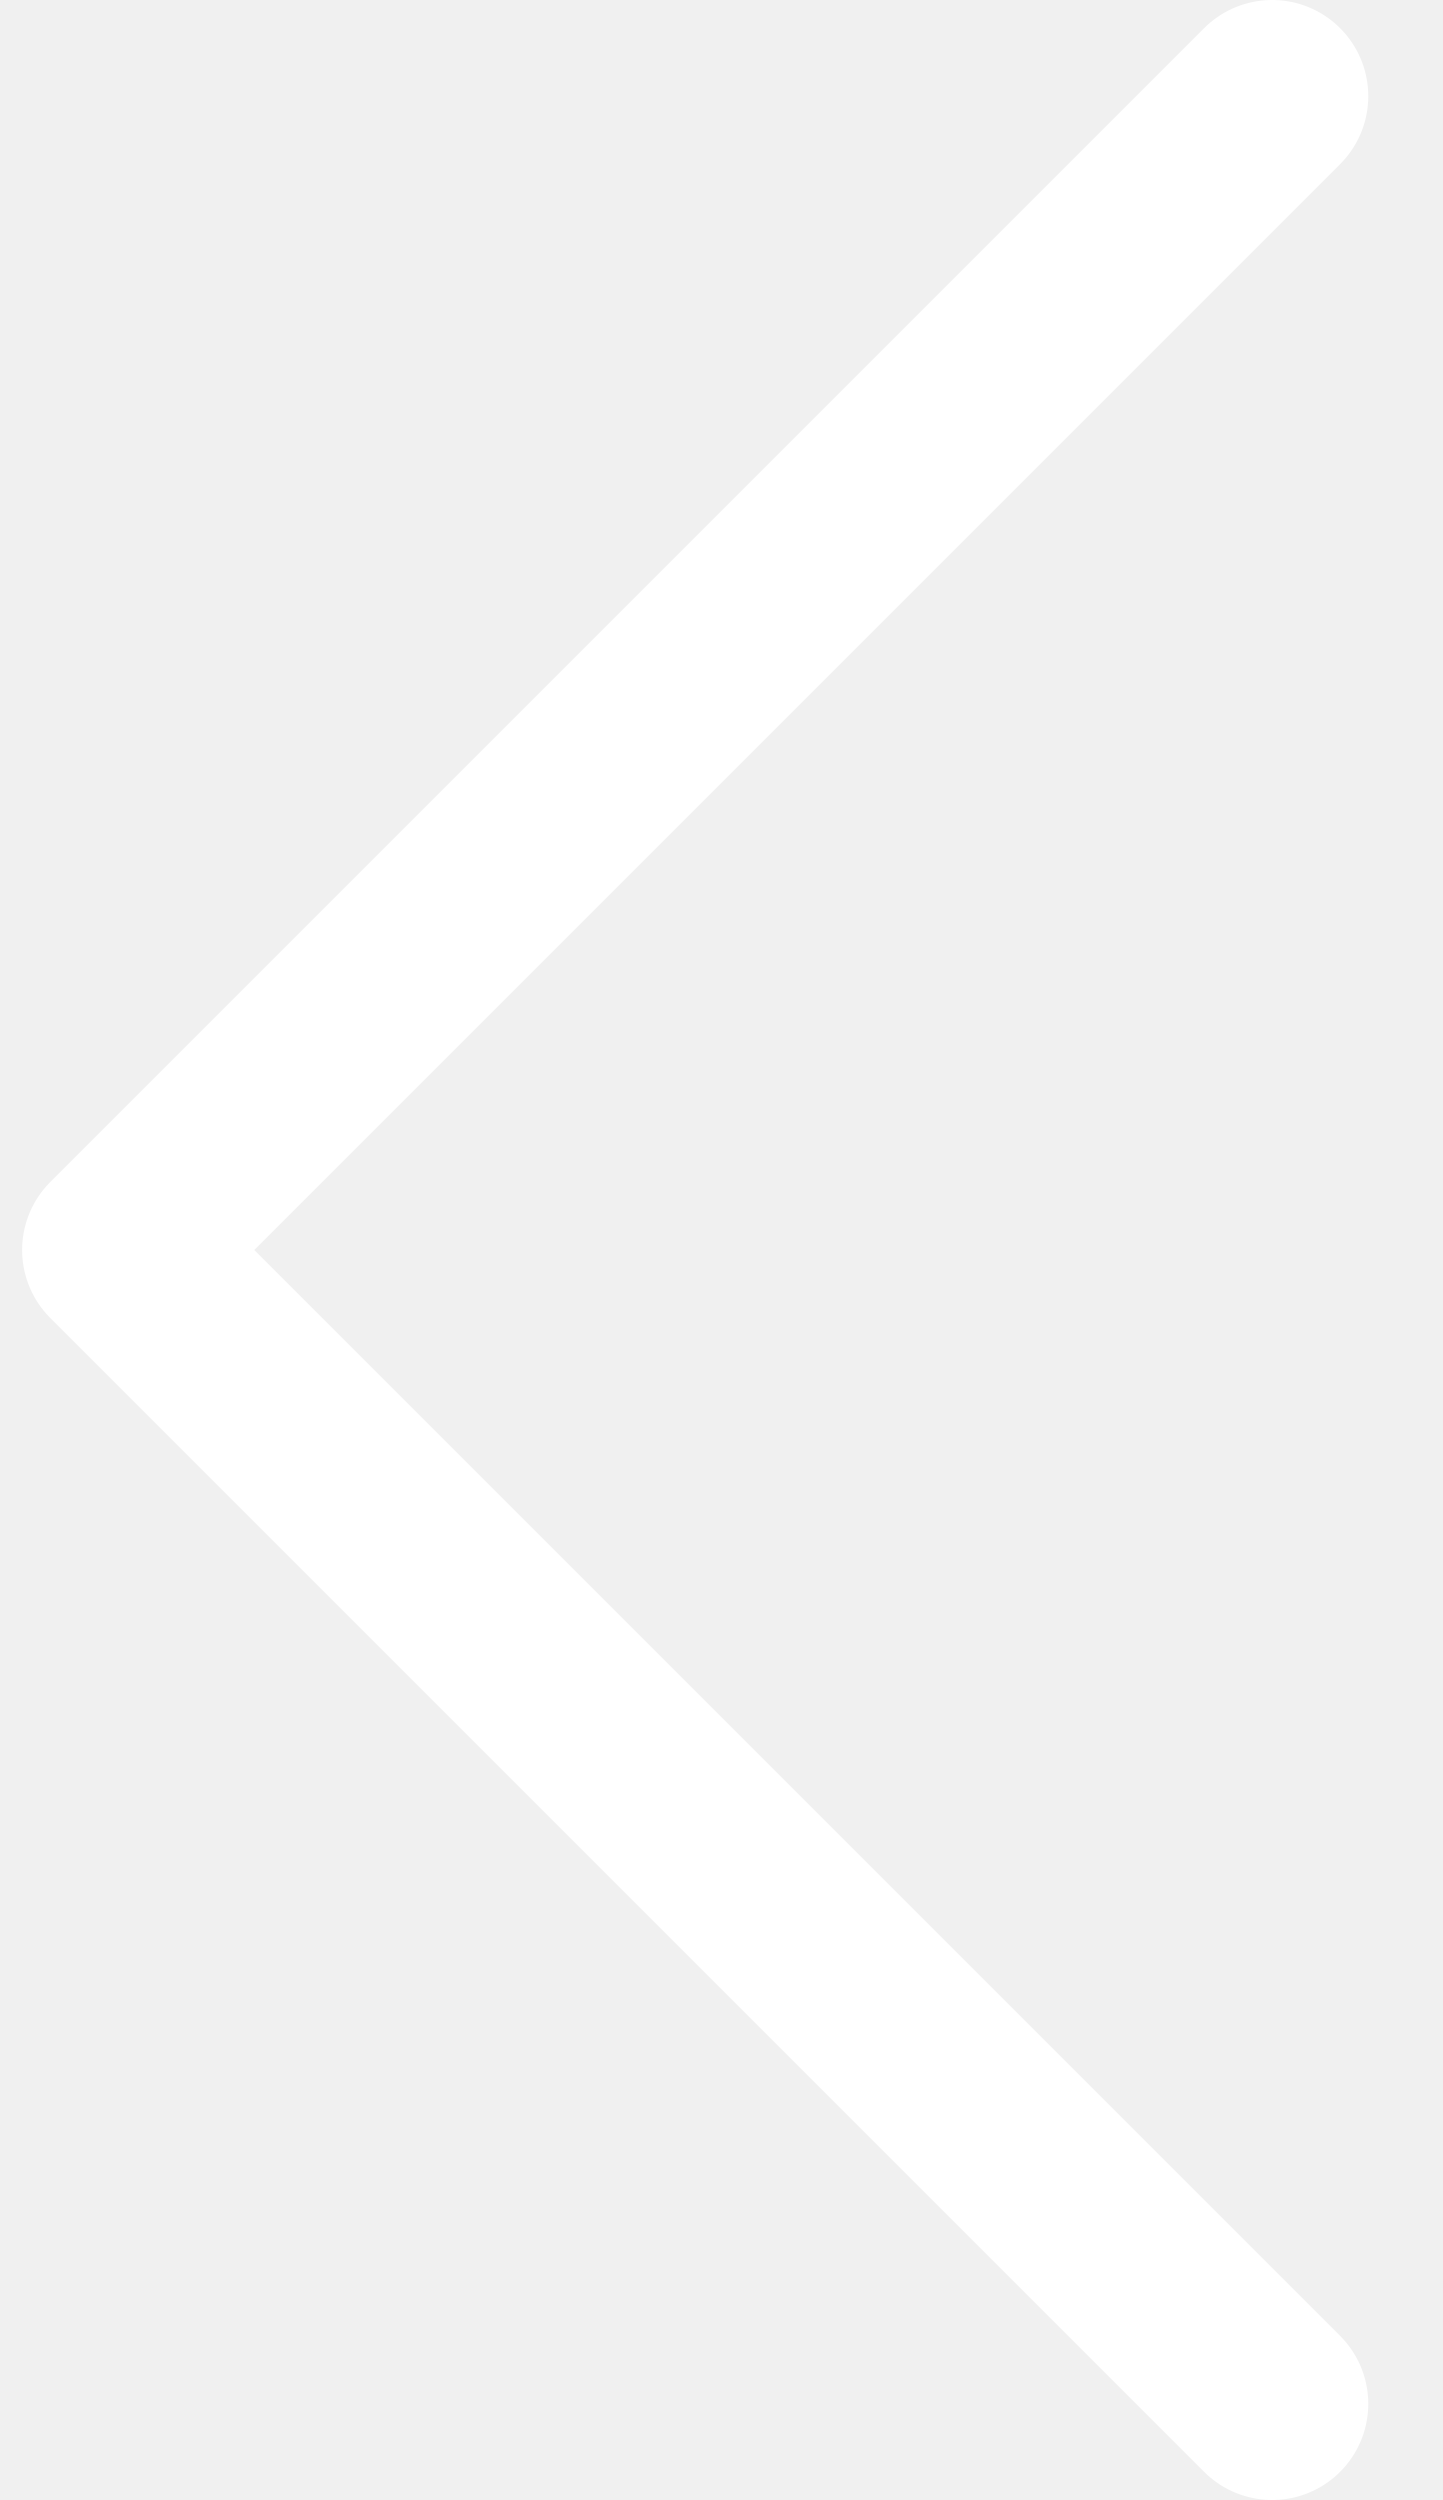
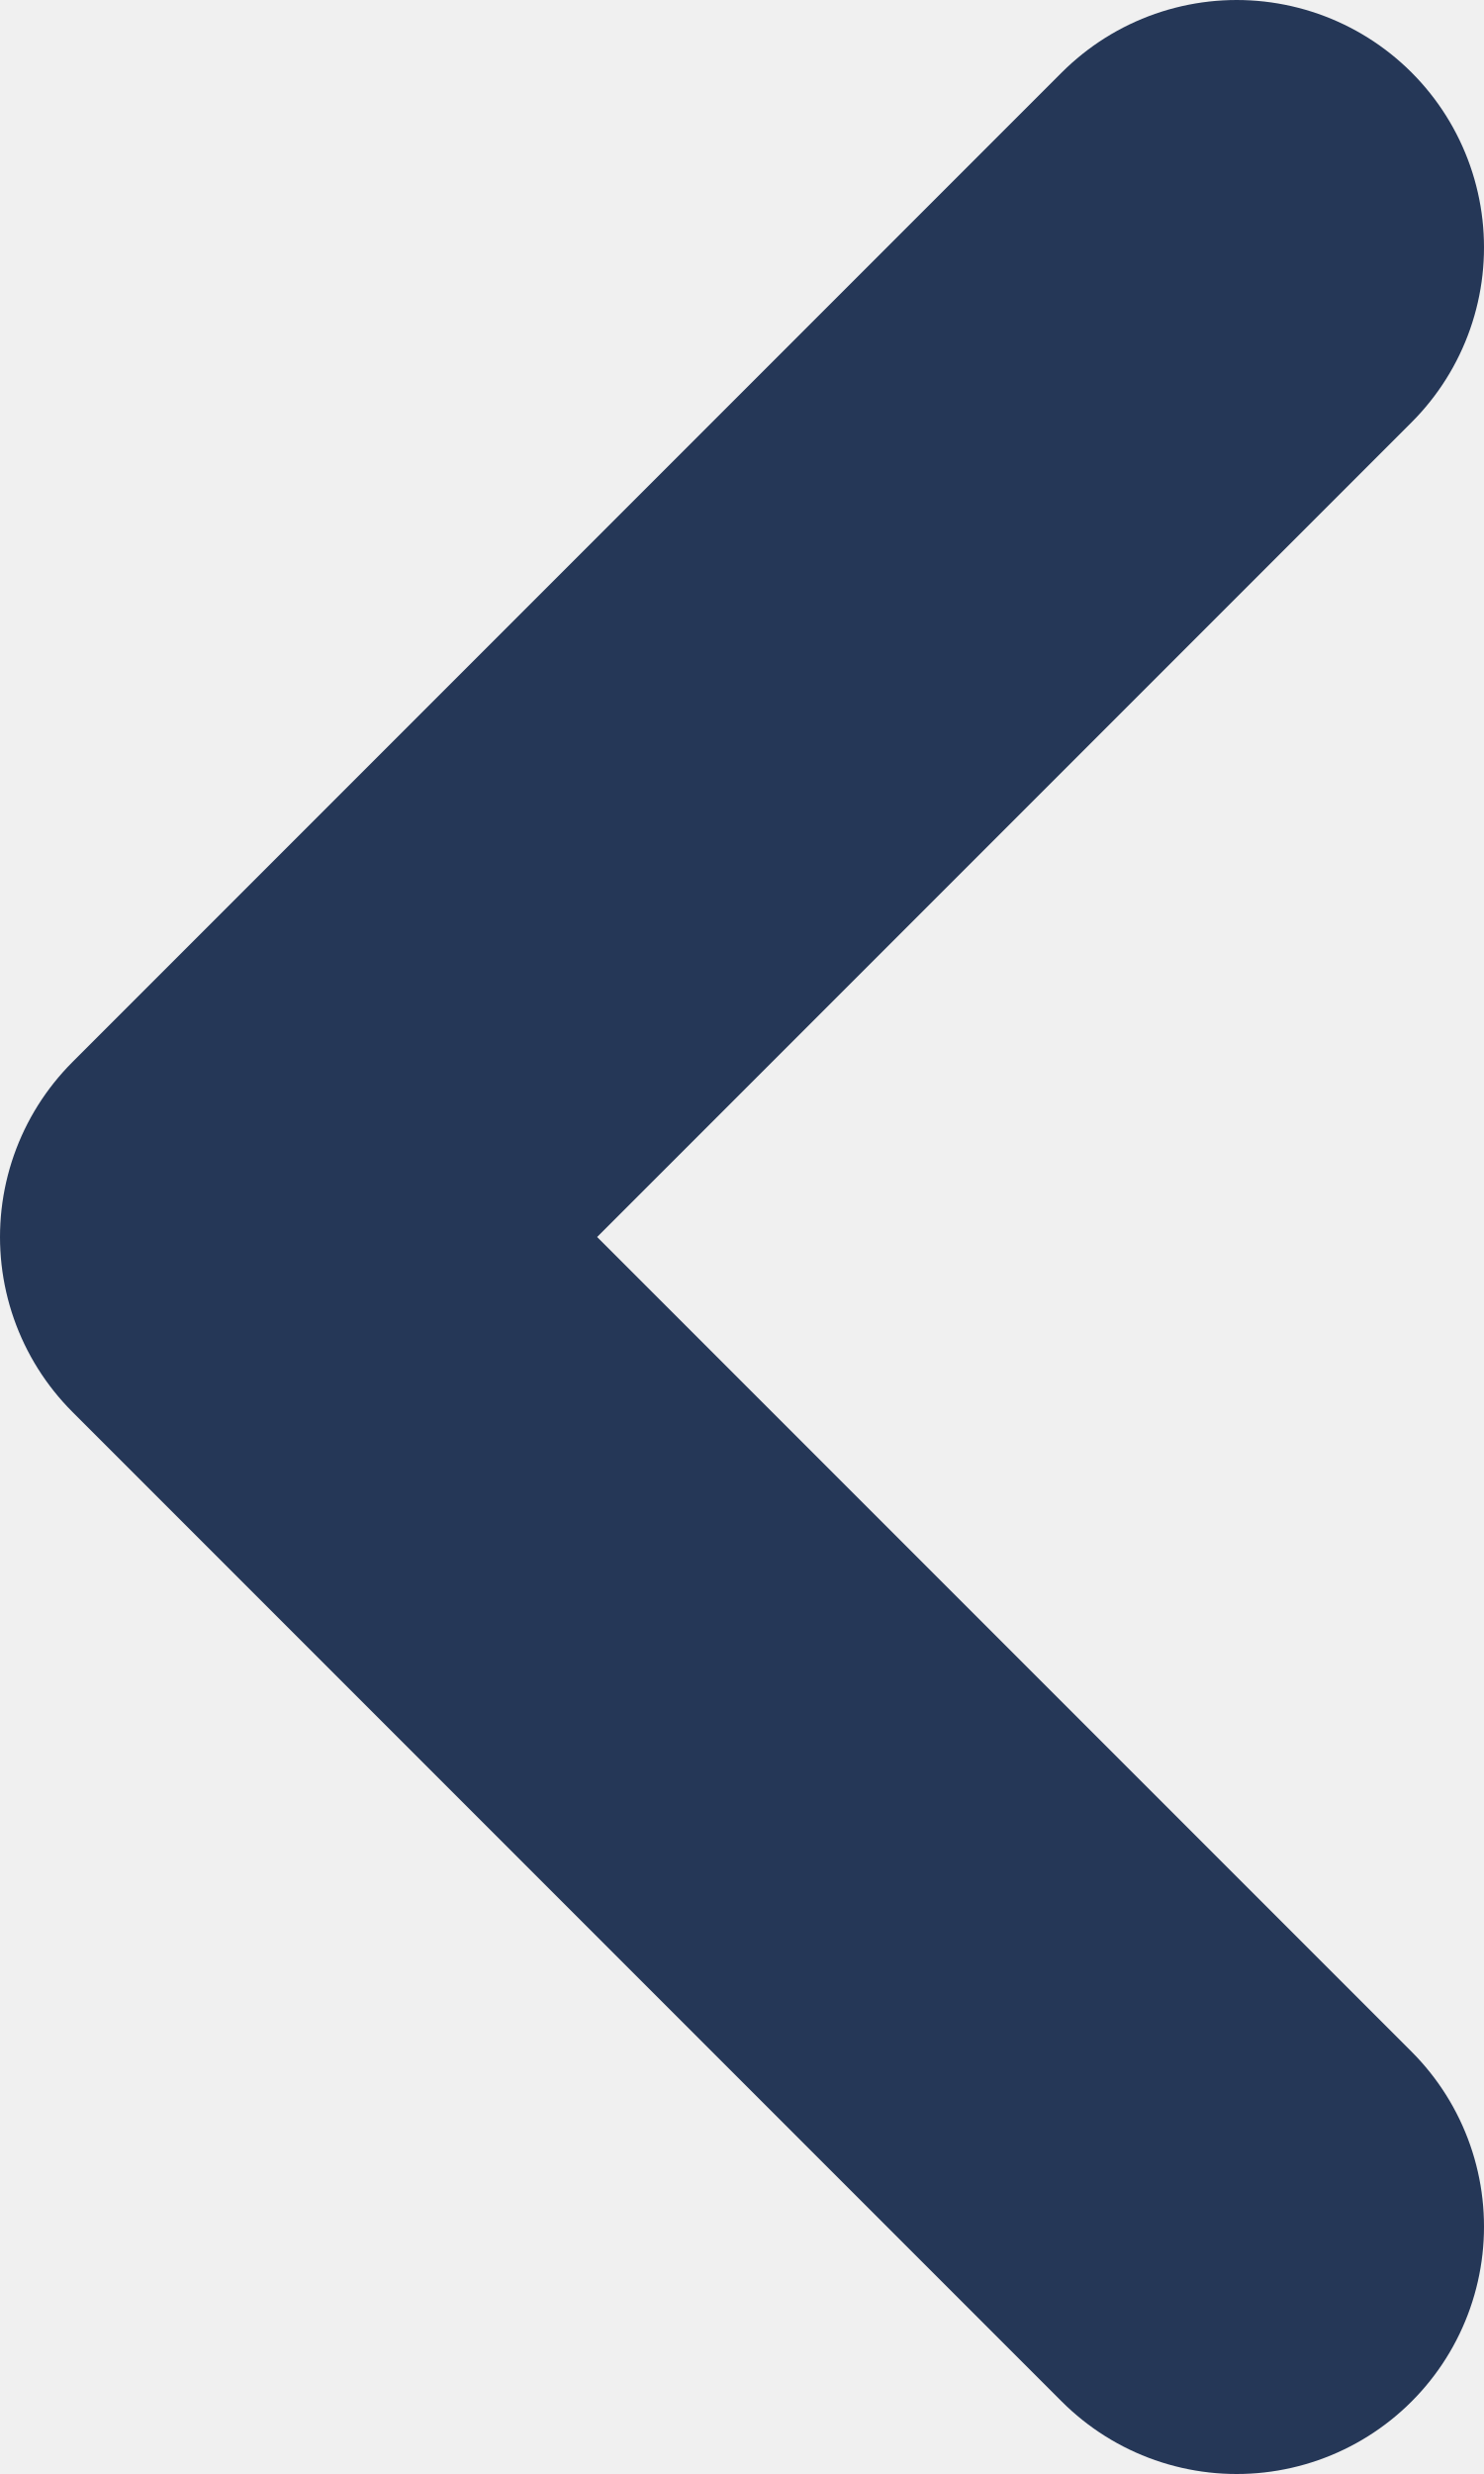
- <svg xmlns="http://www.w3.org/2000/svg" width="15" height="26" viewBox="0 0 15 26" fill="none">
-   <path d="M13.23 1L1.23 13L13.23 25" stroke="white" stroke-width="2" stroke-linecap="round" stroke-linejoin="round" />
+ <svg xmlns="http://www.w3.org/2000/svg" width="6" height="10" viewBox="0 0 6 10" fill="none">
+   <path d="M5 1L1 5L5 9" stroke="#253757" stroke-width="2" stroke-linecap="round" stroke-linejoin="round" />
</svg>
